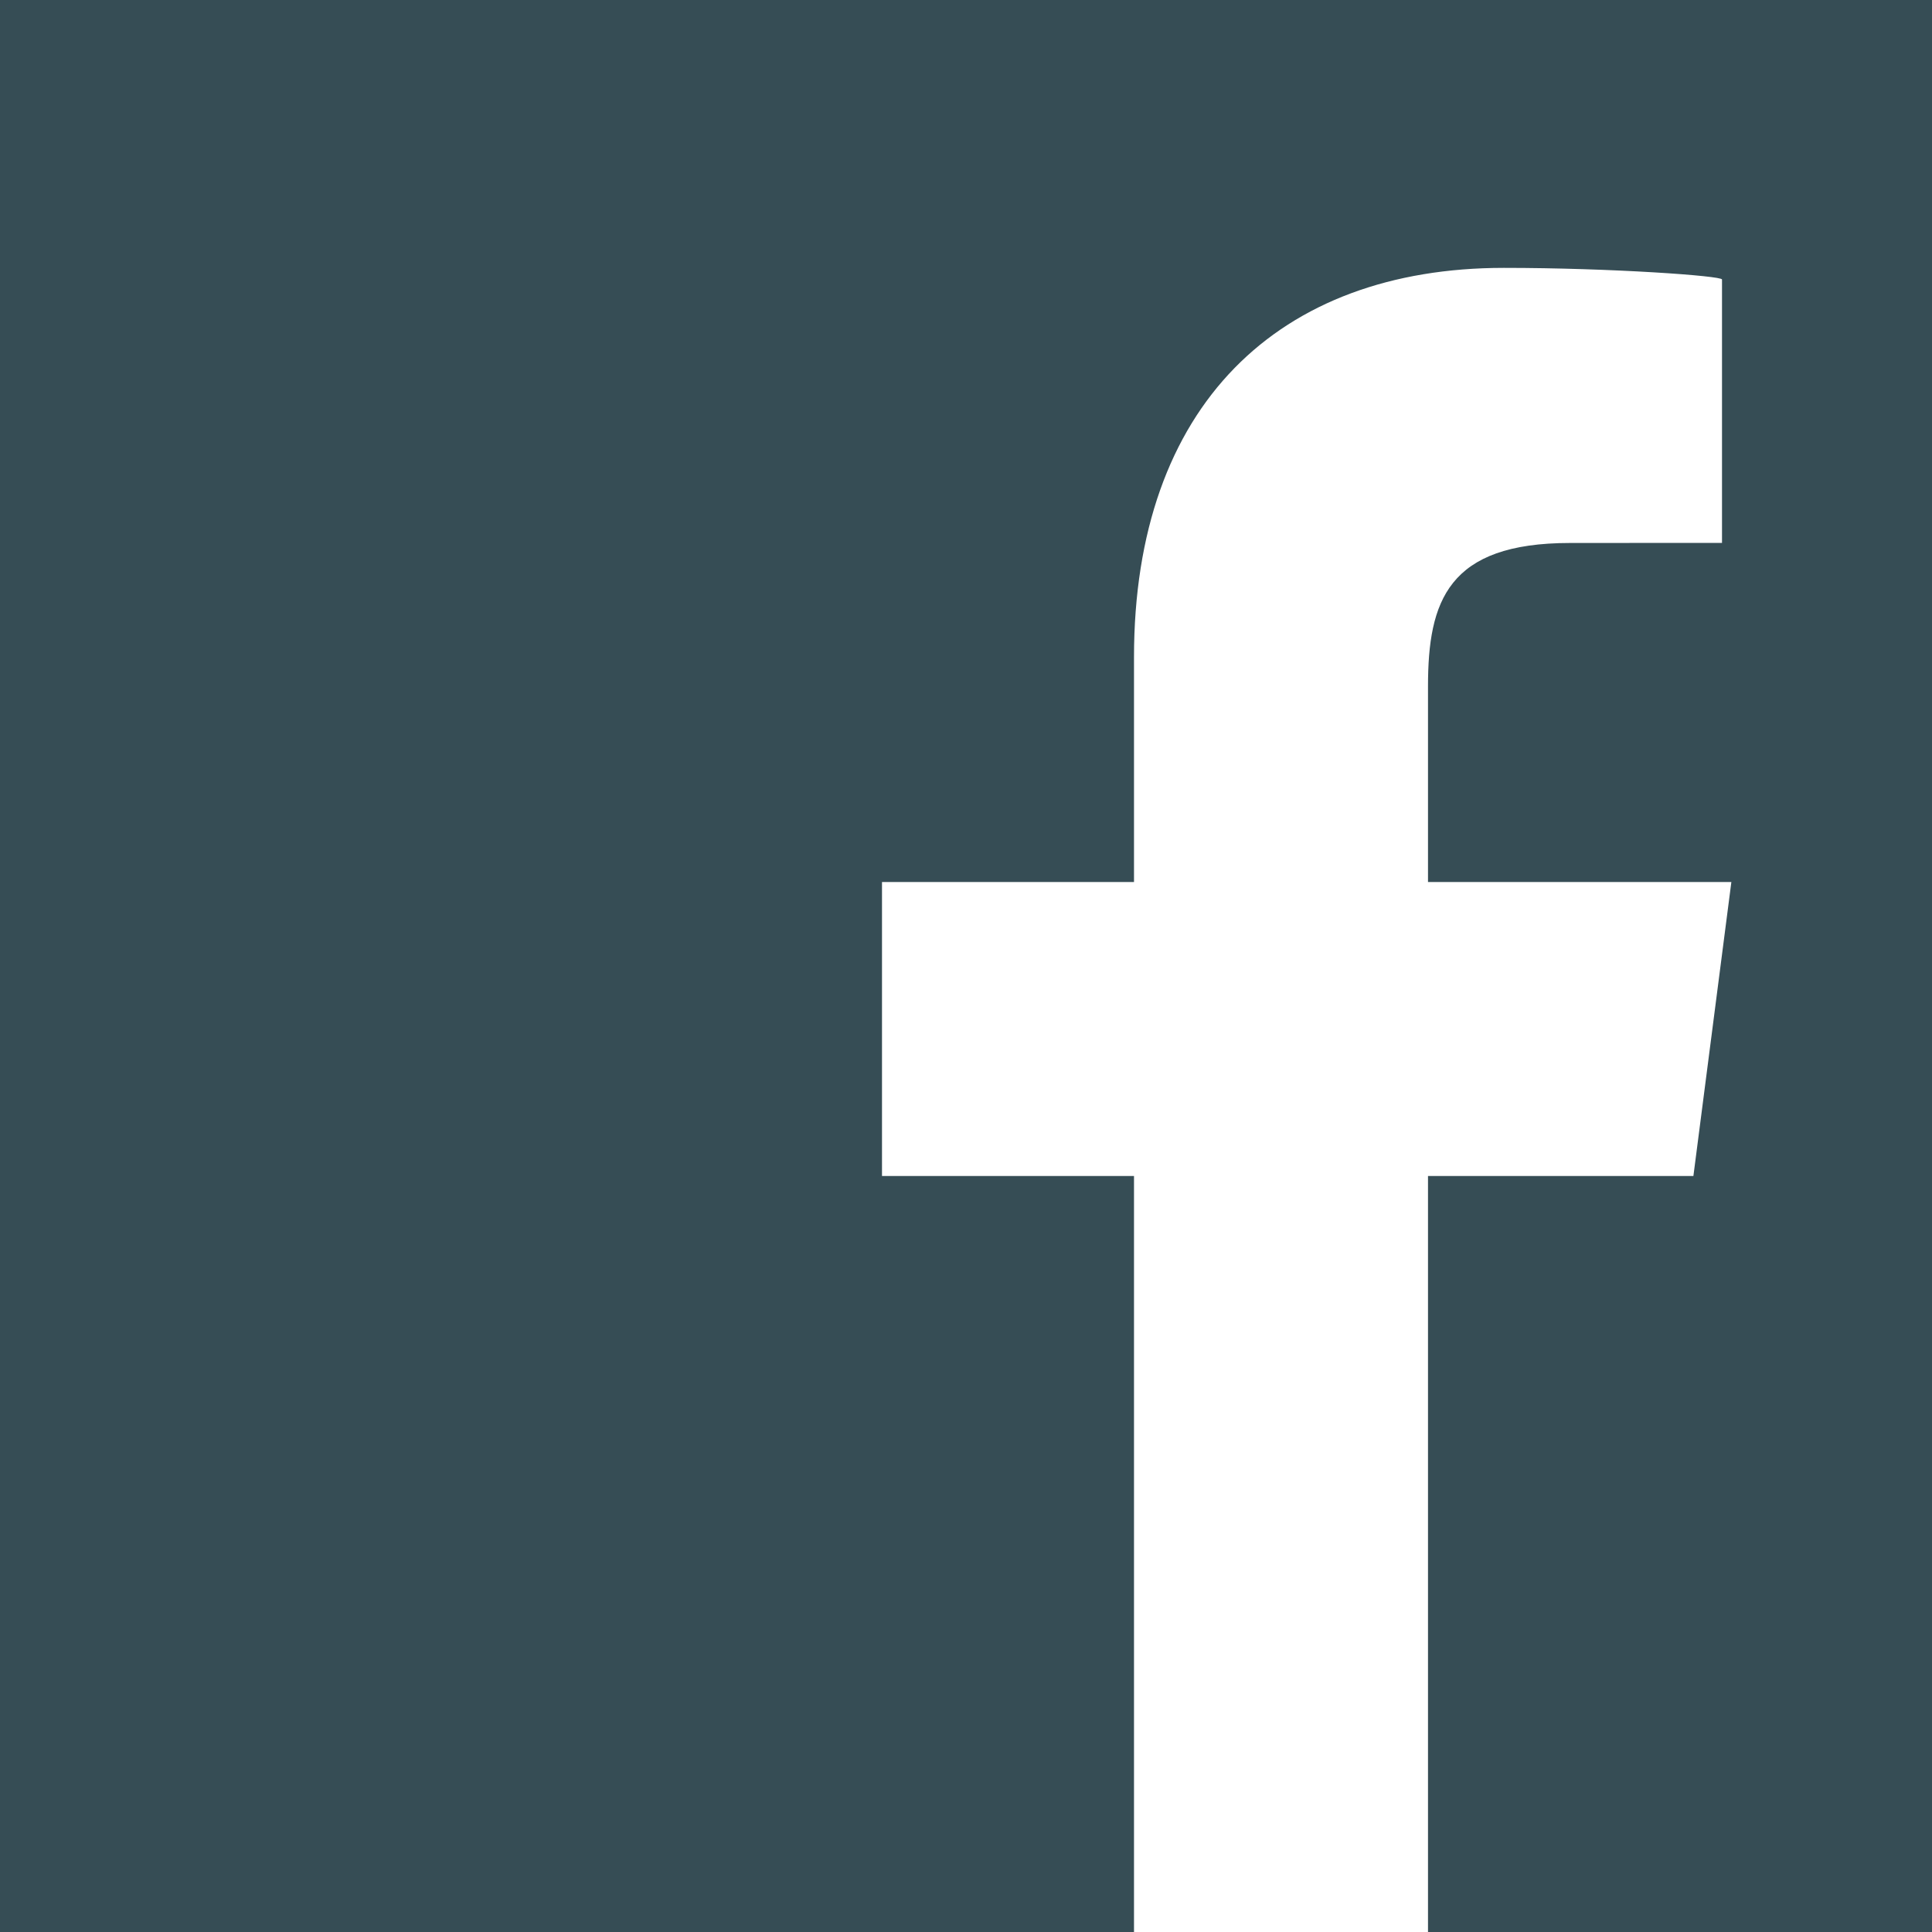
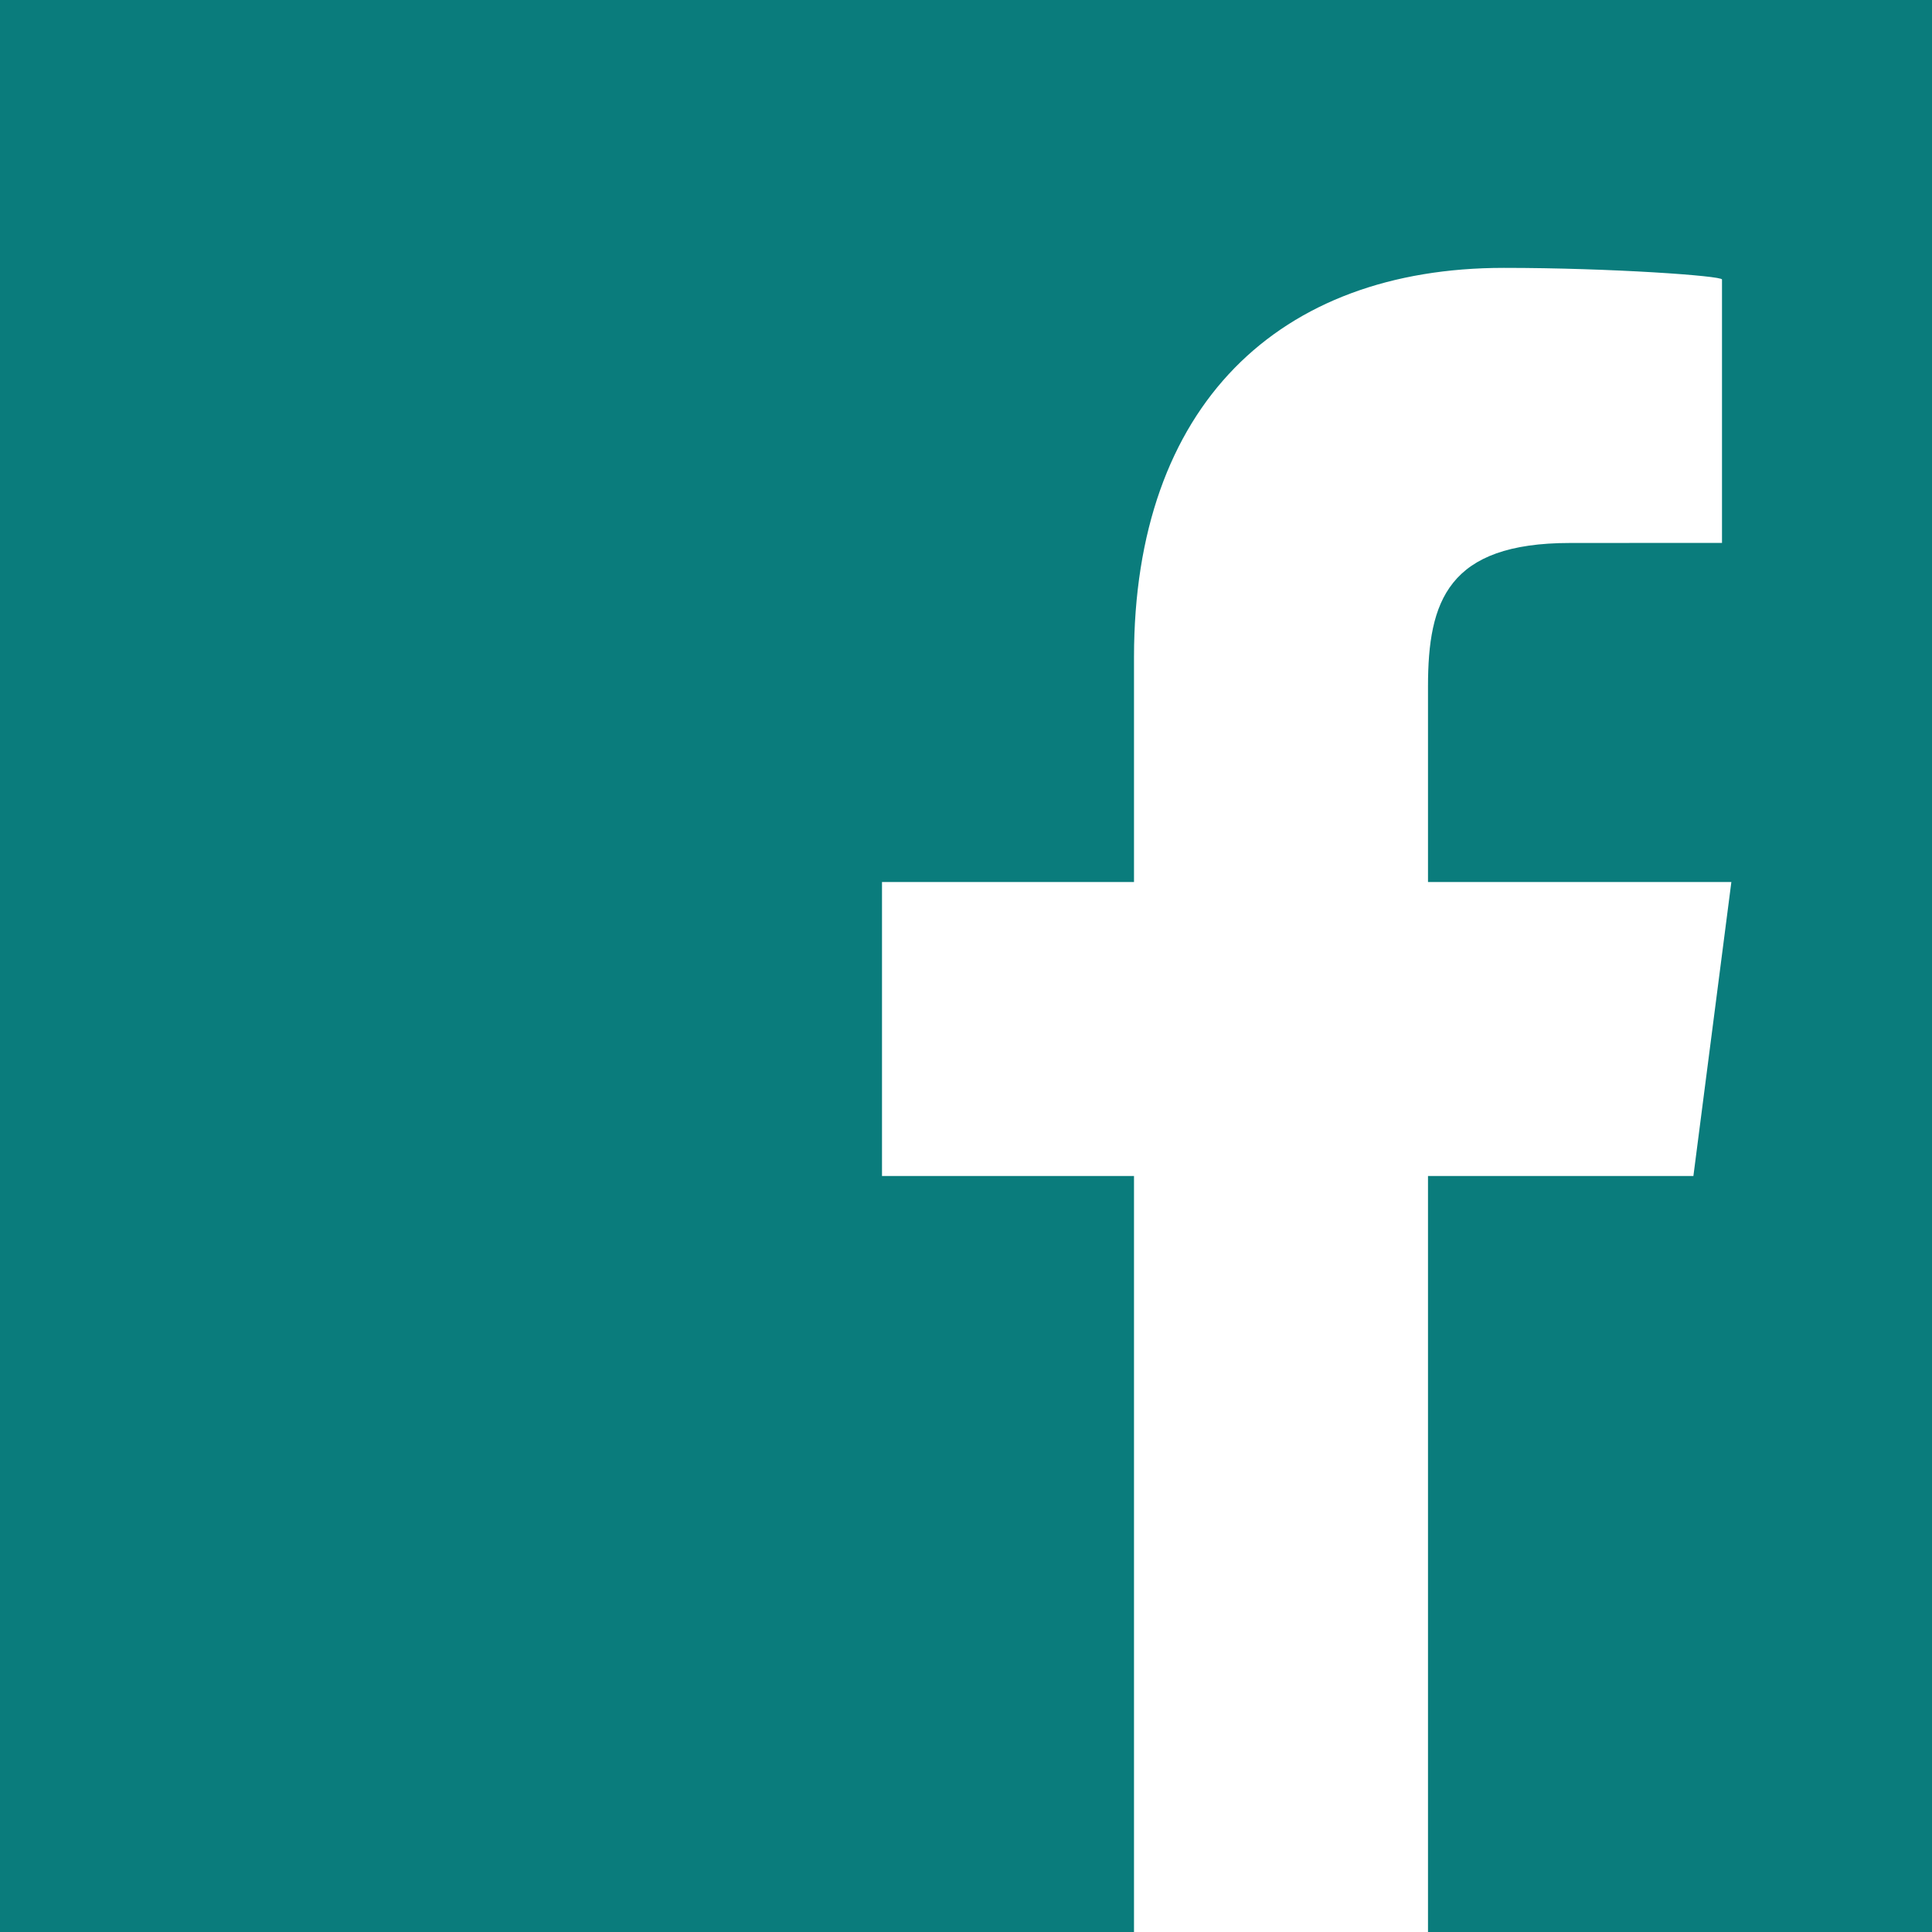
<svg xmlns="http://www.w3.org/2000/svg" width="46" height="46" viewBox="0 0 46 46">
-   <path fill="#364D55" d="M46 0H0v46h27V28h-6v-7h6v-5.352c0-6.002 3.45-9.27 8.804-9.27 2.567 0 5.196.19 5.196.276v6.272l-3.617.002c-2.91 0-3.383 1.384-3.383 3.414V21h7.223l-.904 7H34v18h12V0z" />
+   <path fill="#0A7C7C" d="M46 0H0v46h27V28h-6v-7h6v-5.352c0-6.002 3.45-9.27 8.804-9.27 2.567 0 5.196.19 5.196.276v6.272l-3.617.002c-2.91 0-3.383 1.384-3.383 3.414V21h7.223l-.904 7H34v18h12V0z" />
</svg>
